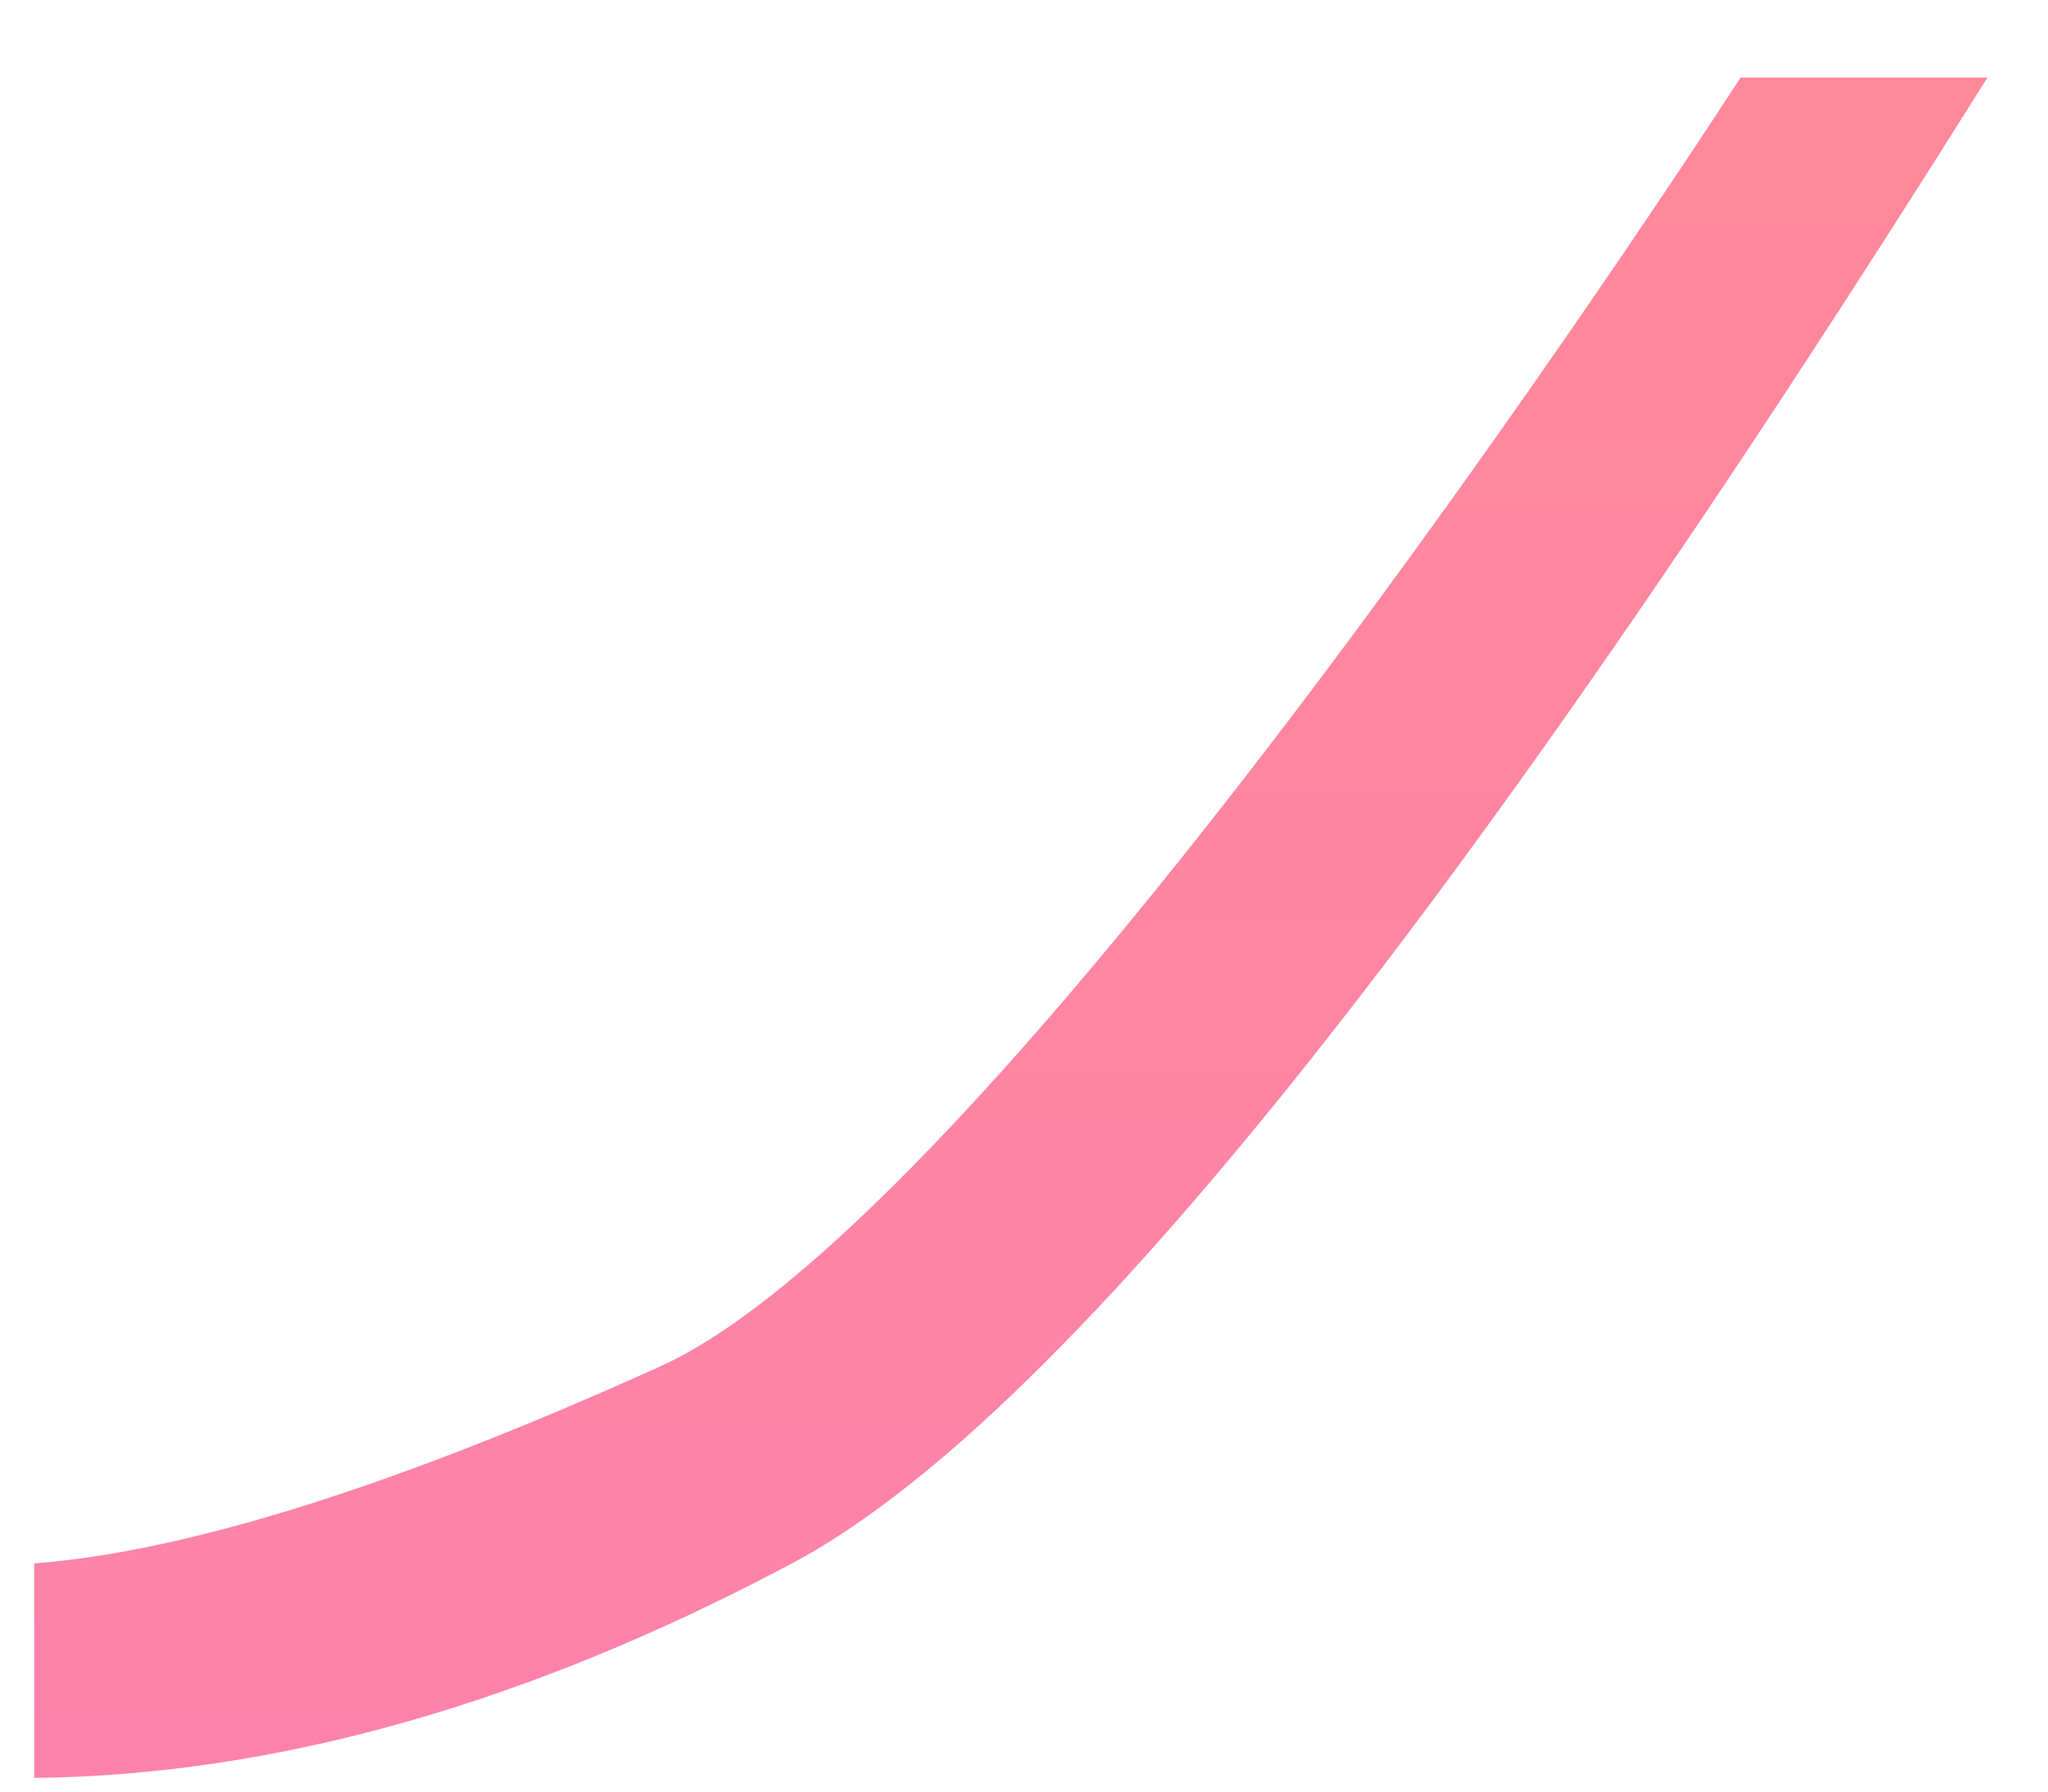
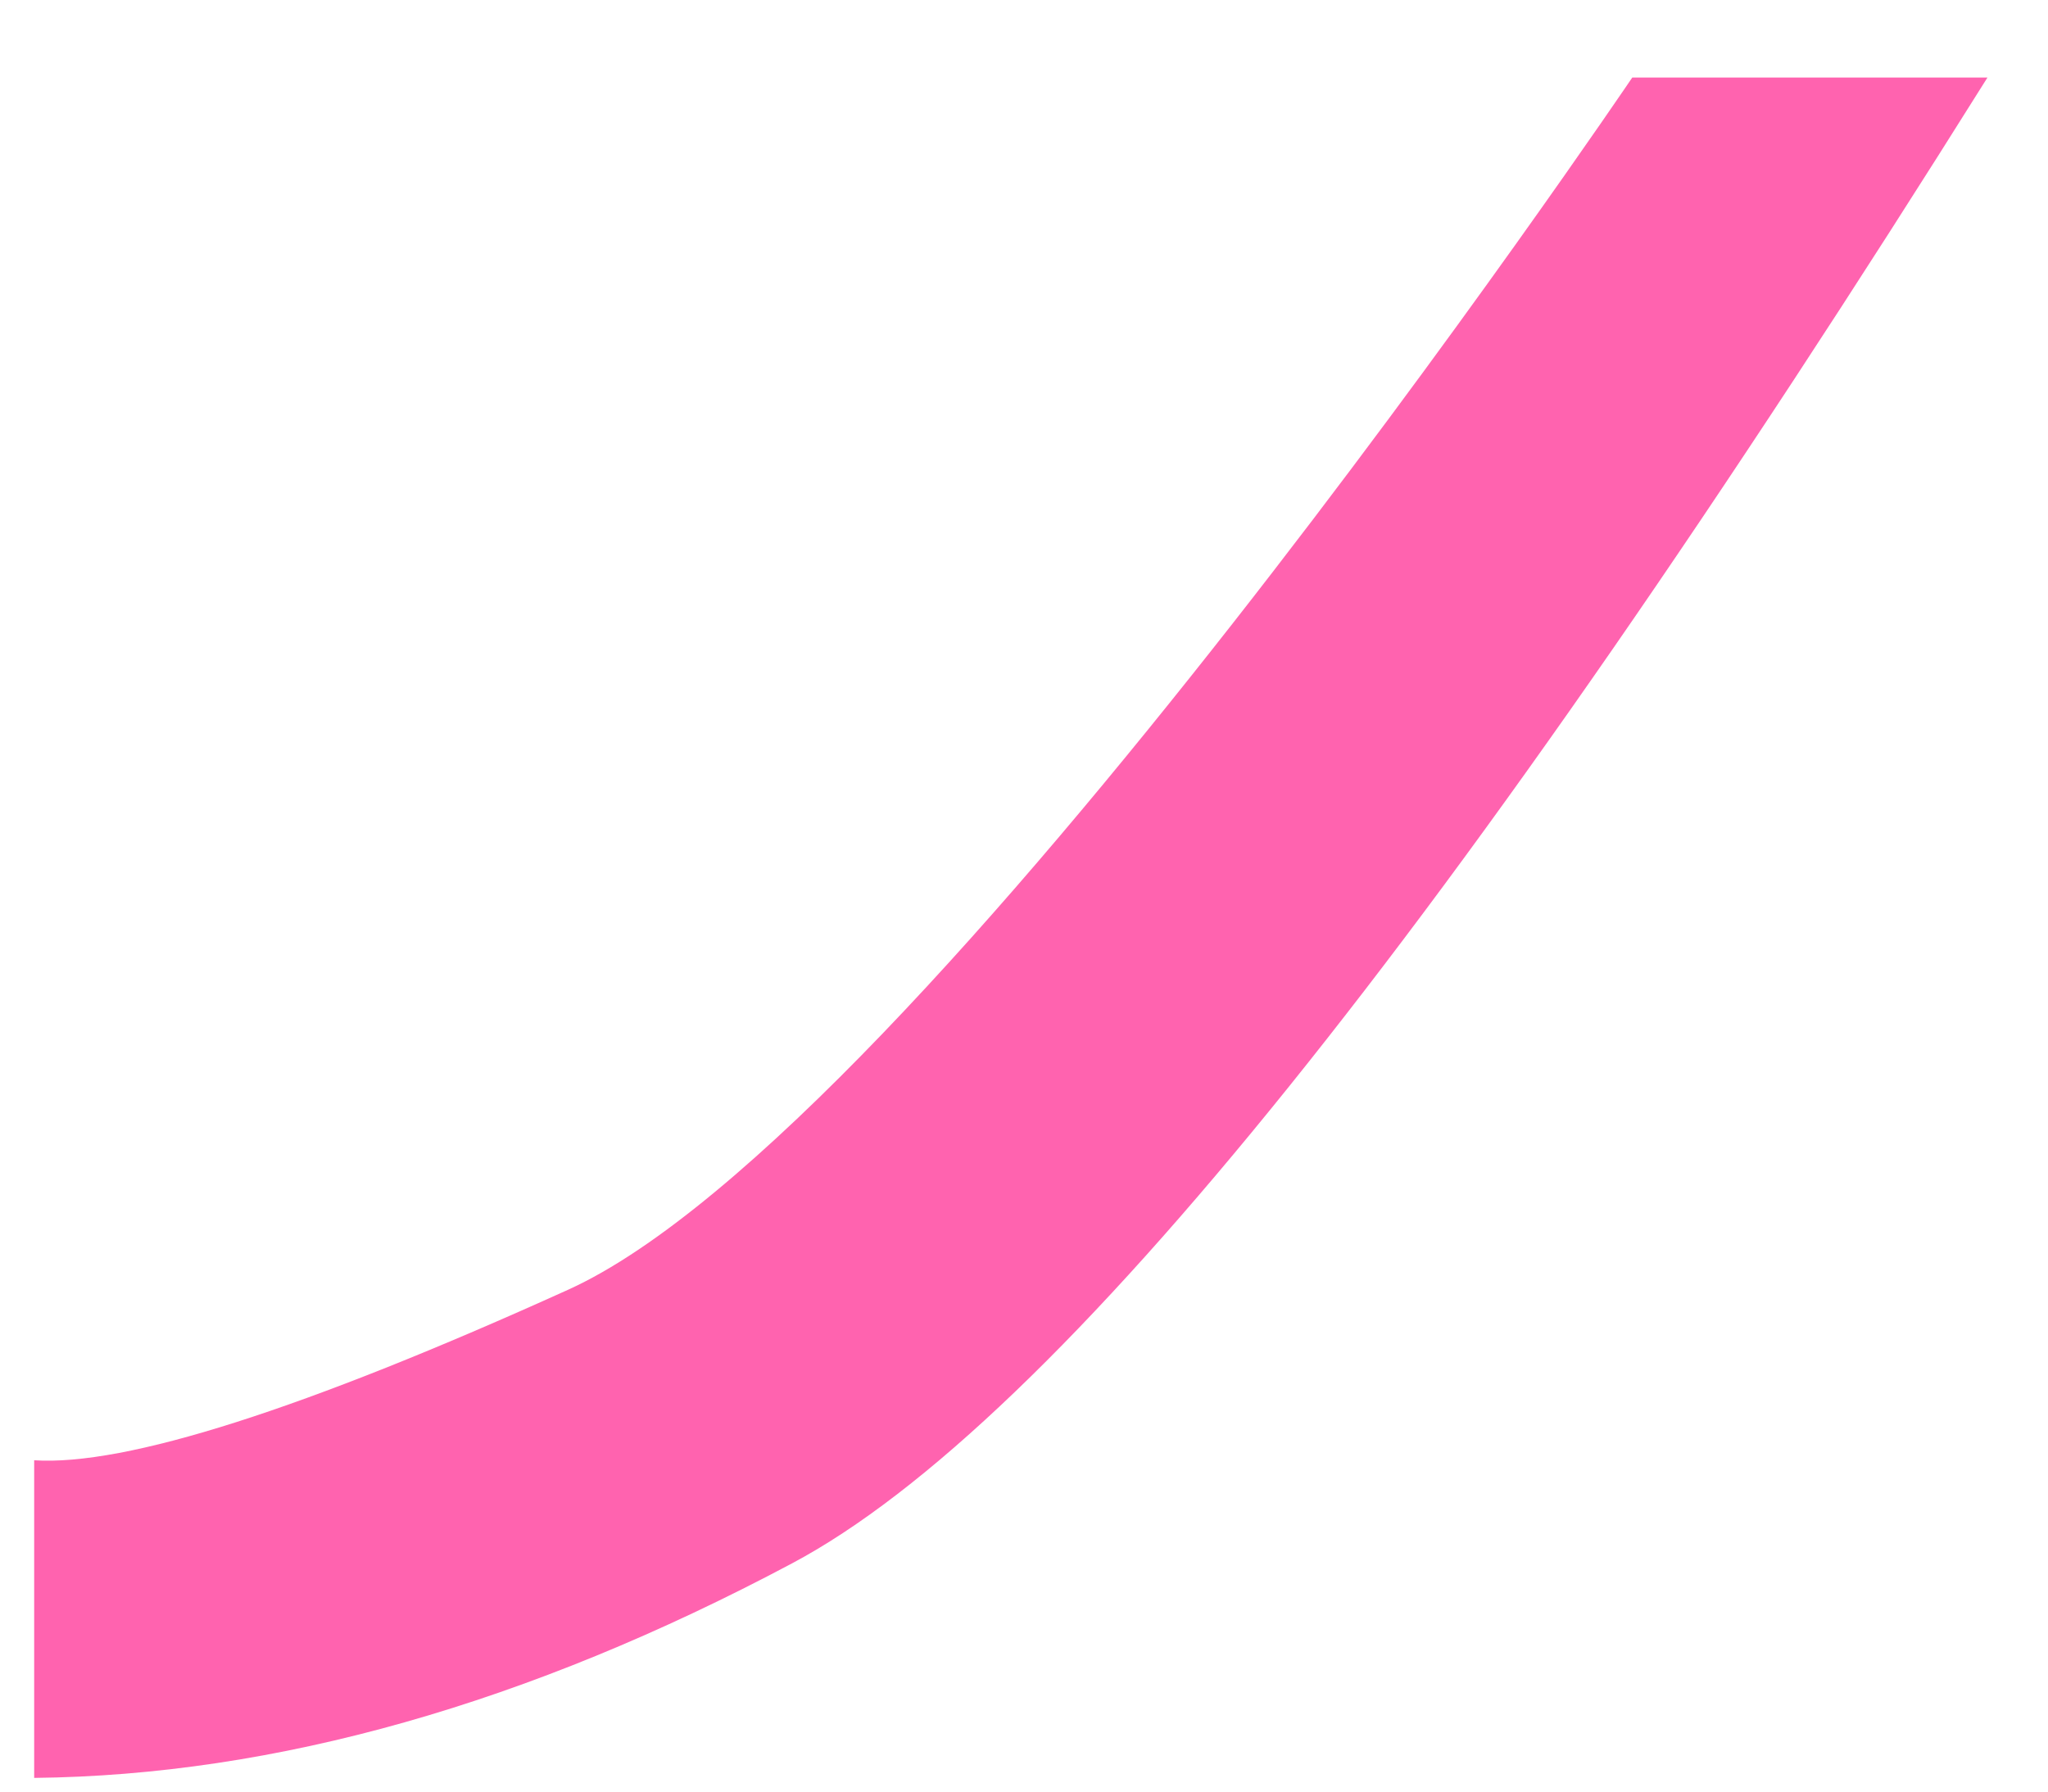
<svg xmlns="http://www.w3.org/2000/svg" width="16px" height="14px" viewBox="0 0 16 14" version="1.1">
-   <defs>
-     <linearGradient x1="50%" y1="0%" x2="50%" y2="100%" id="linearGradient-1">
-       <stop stop-color="#FF889A" offset="0%" />
-       <stop stop-color="#FD82AB" offset="99.921%" />
-     </linearGradient>
-   </defs>
  <g id="Page-1" stroke="none" stroke-width="1" fill="none" fill-rule="evenodd">
-     <path d="M0.267,12.217 C1.462,12.125 3.092,11.612 5.157,10.678 C7.911,9.432 13.598,0.606 13.598,0.606 C13.598,0.606 14.241,0.606 15.527,0.606 C11.363,7.25 8.25,11.121 6.187,12.217 C4.125,13.314 2.151,13.873 0.267,13.893 L0.267,12.217 Z" id="Path-2" fill="url(#linearGradient-1)" />
+     <path d="M0.267,11.411 C0.982,11.457 2.372,11.014 4.437,10.079 C7.191,8.834 12.752,0.606 12.752,0.606 C12.752,0.606 13.677,0.606 15.527,0.606 C11.363,7.25 8.25,11.121 6.187,12.217 C4.125,13.314 2.151,13.873 0.267,13.893 L0.267,11.411 Z" id="Path-2" fill="#FF63AF" />
  </g>
</svg>
